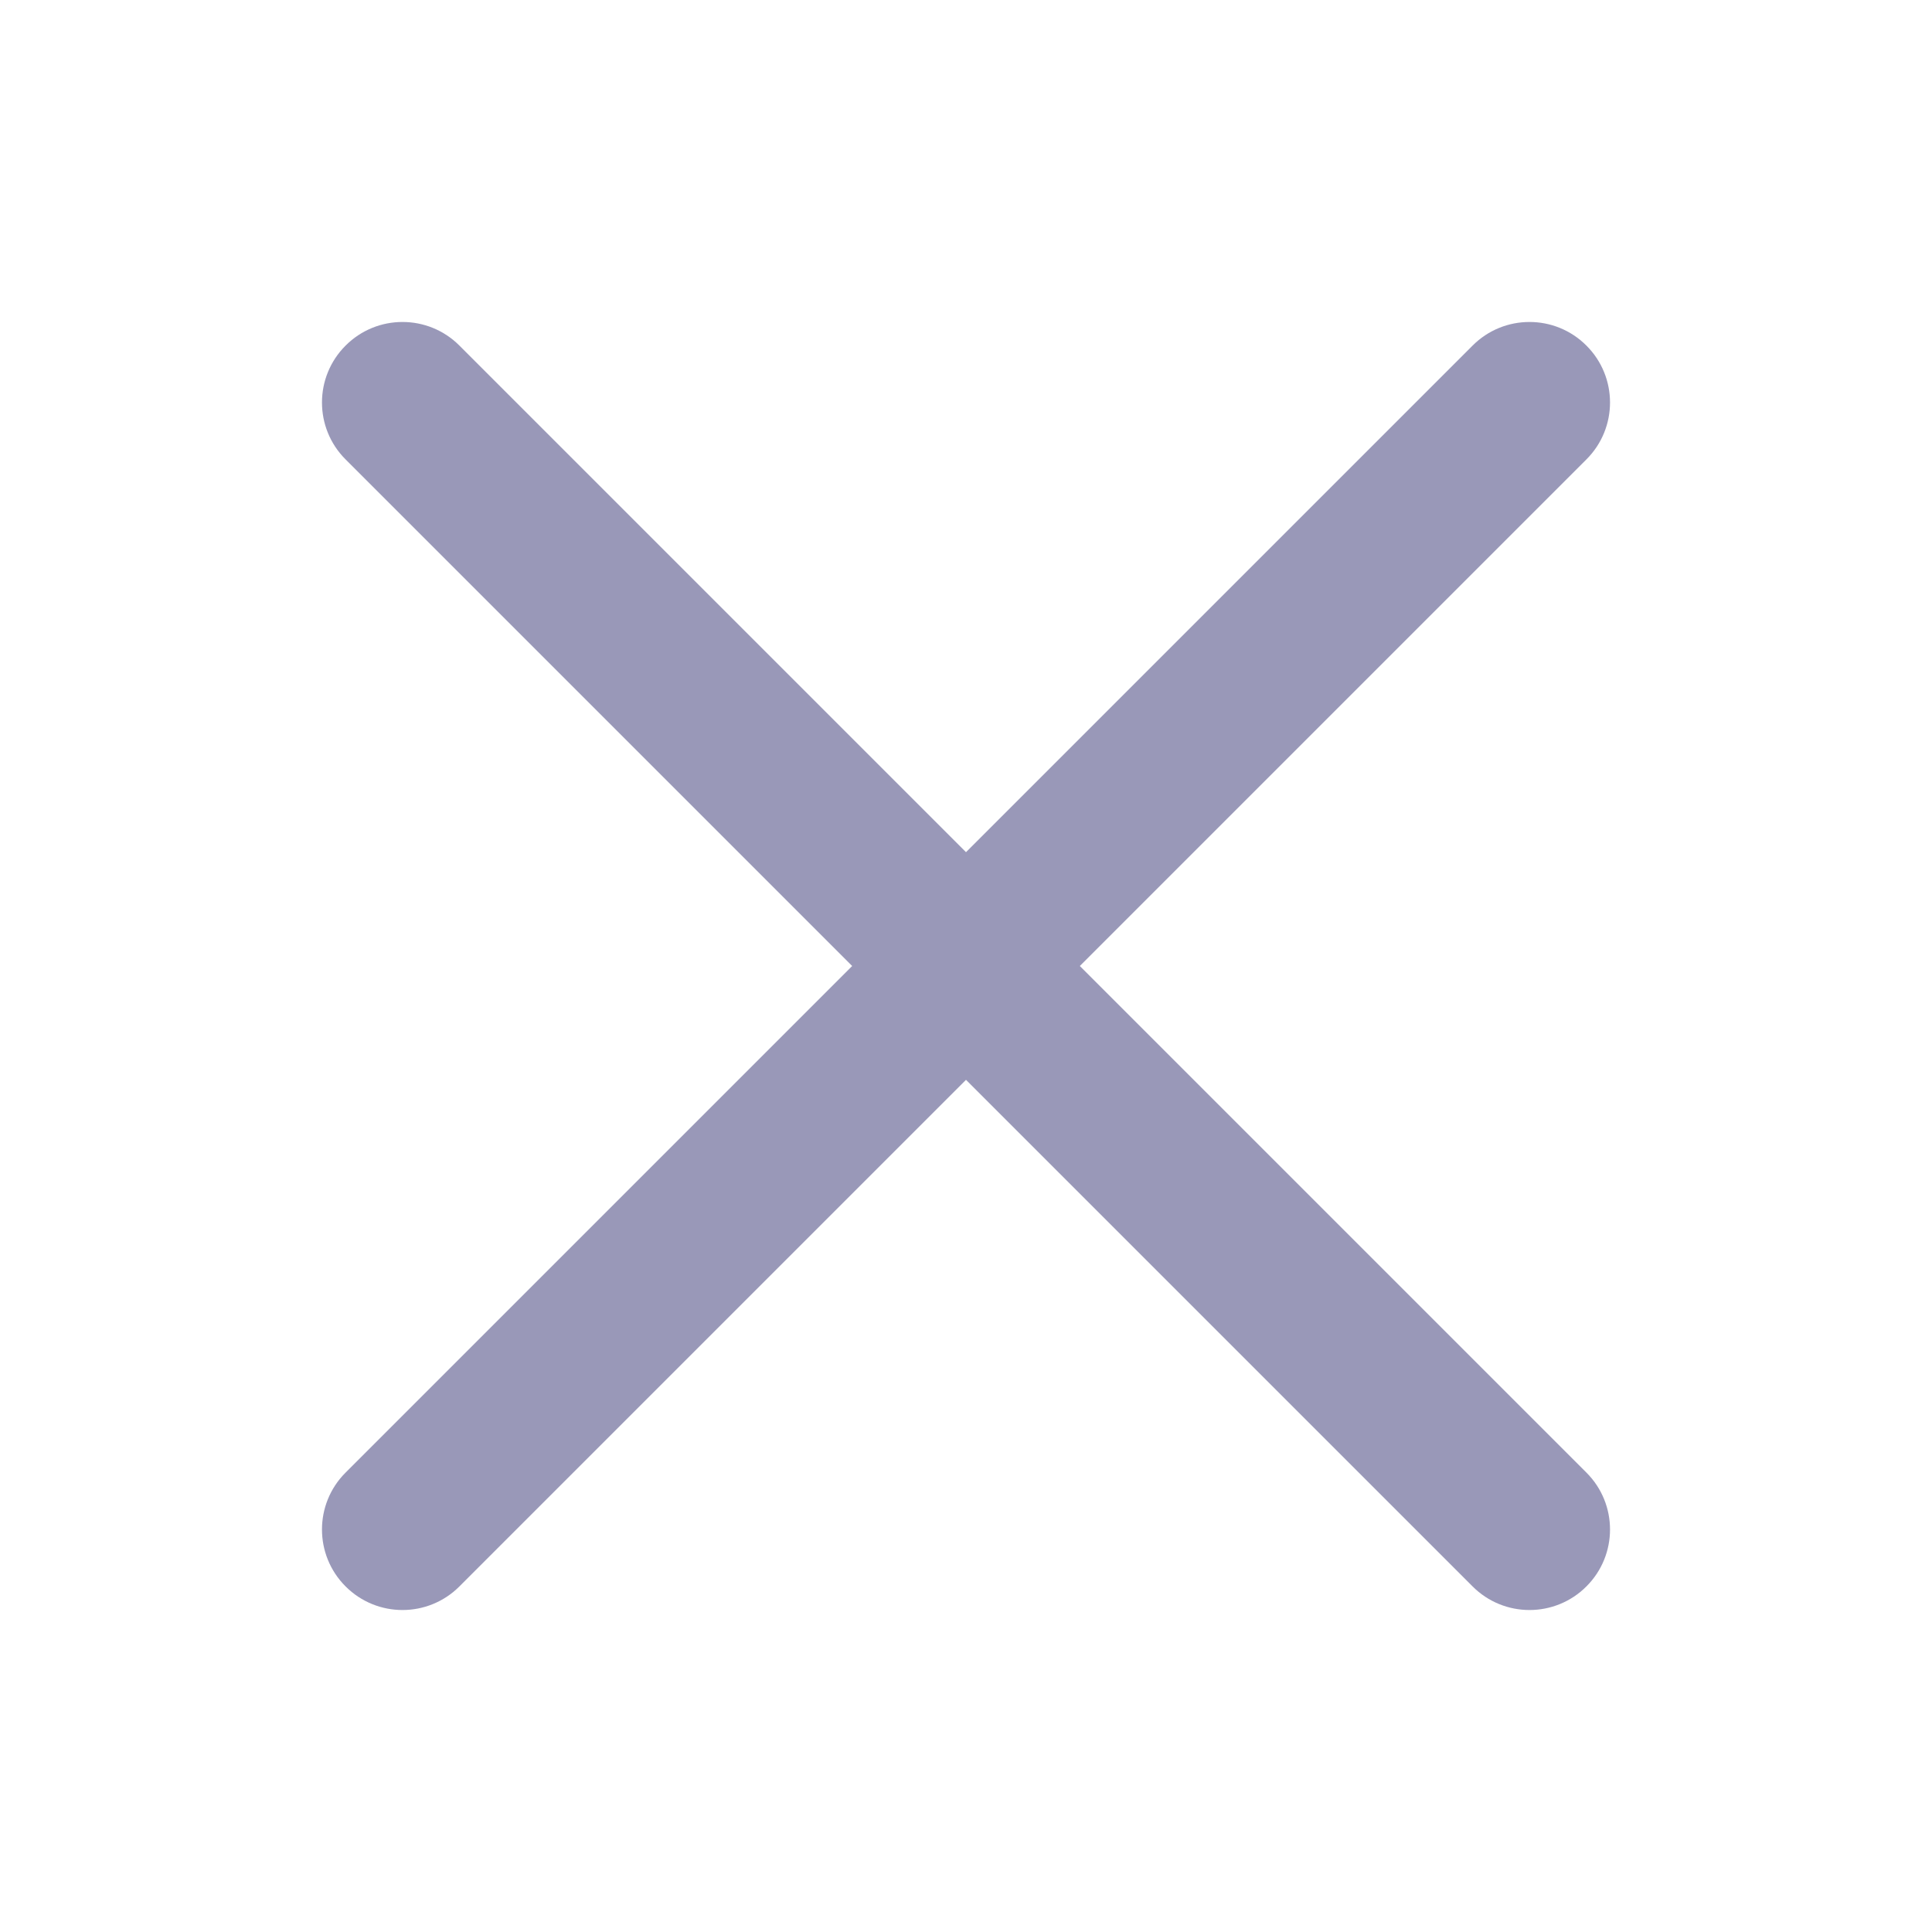
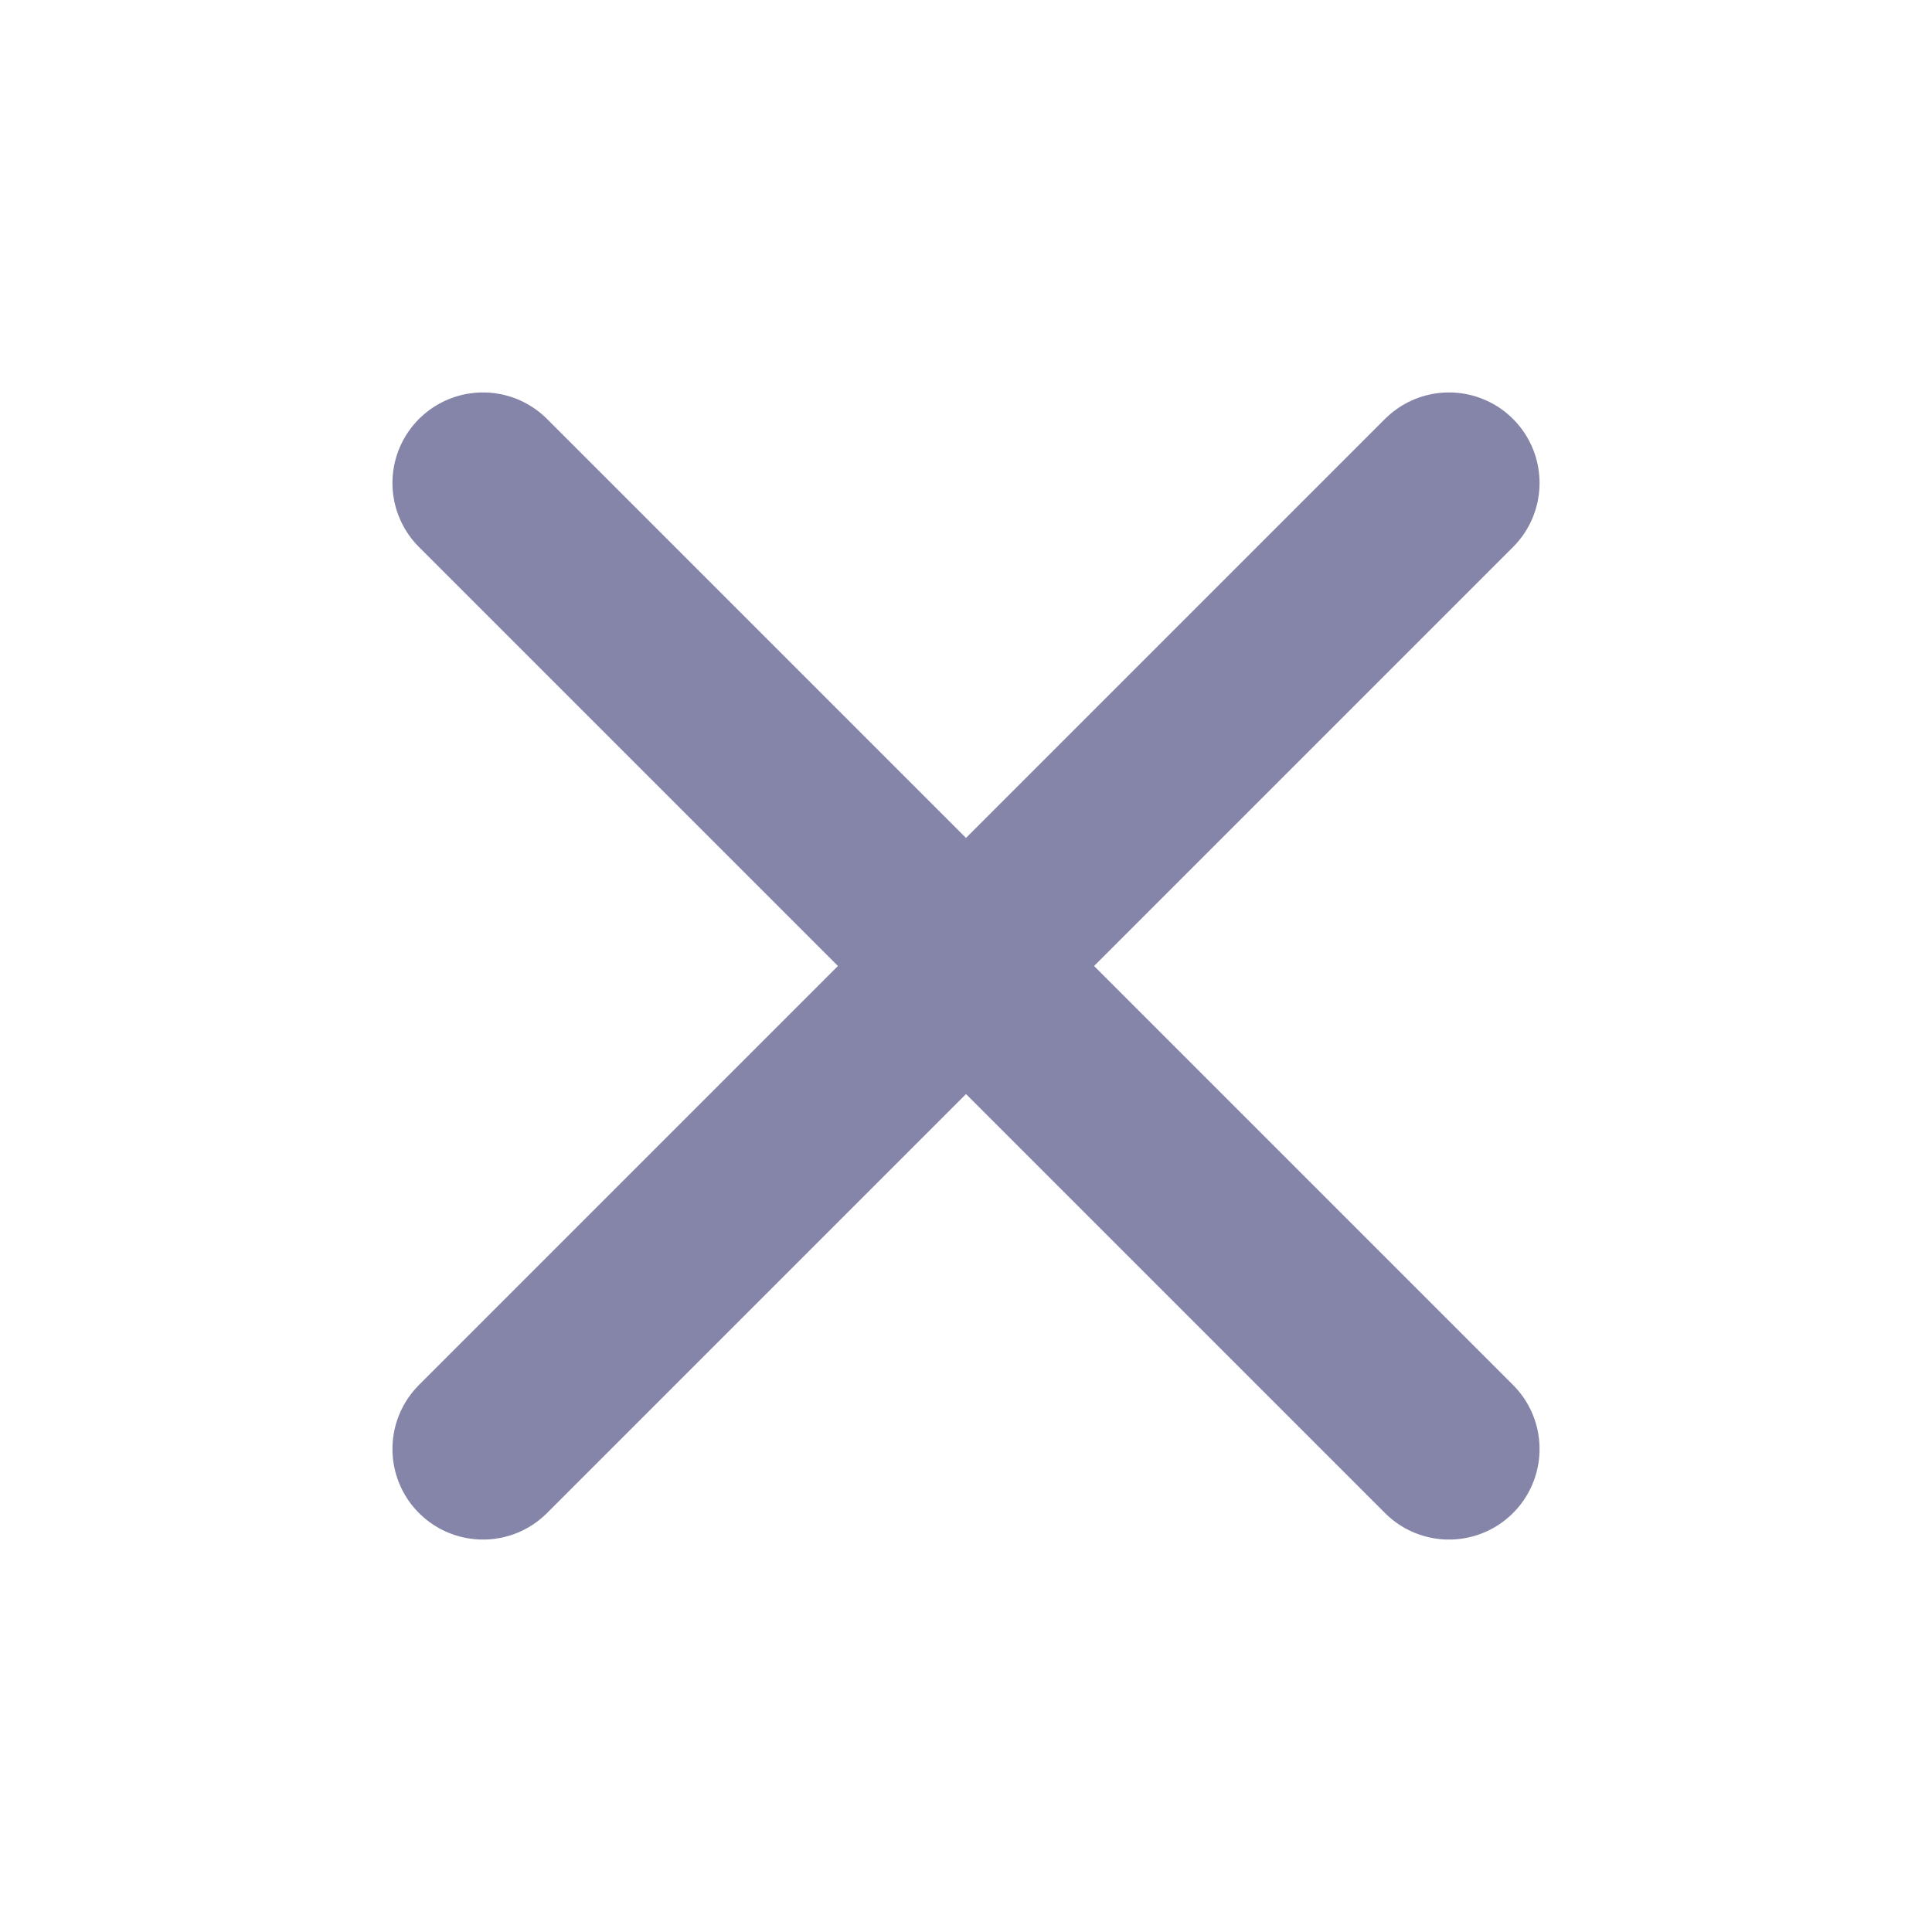
- <svg xmlns="http://www.w3.org/2000/svg" width="24" height="24" viewBox="0 0 24 24" fill="none">
-   <g id="close">
-     <path id="Union" fill-rule="evenodd" clip-rule="evenodd" d="M5.707 4.293C5.317 3.902 4.683 3.902 4.293 4.293C3.902 4.683 3.902 5.317 4.293 5.707L10.586 12L4.293 18.293C3.902 18.683 3.902 19.317 4.293 19.707C4.683 20.098 5.317 20.098 5.707 19.707L12 13.414L18.293 19.707C18.683 20.098 19.317 20.098 19.707 19.707C20.098 19.317 20.098 18.683 19.707 18.293L13.414 12L19.707 5.707C20.098 5.317 20.098 4.683 19.707 4.293C19.317 3.902 18.683 3.902 18.293 4.293L12 10.586L5.707 4.293Z" fill="#9998B8" />
-   </g>
+ <svg xmlns="http://www.w3.org/2000/svg" width="16" height="16" viewBox="0 0 16 16" fill="none">
+   <path d="M12 4L4 12" stroke="#8585A9" stroke-width="1.5" stroke-linecap="round" stroke-linejoin="round" />
+   <path d="M4 4L12 12" stroke="#8585A9" stroke-width="1.5" stroke-linecap="round" stroke-linejoin="round" />
</svg>
